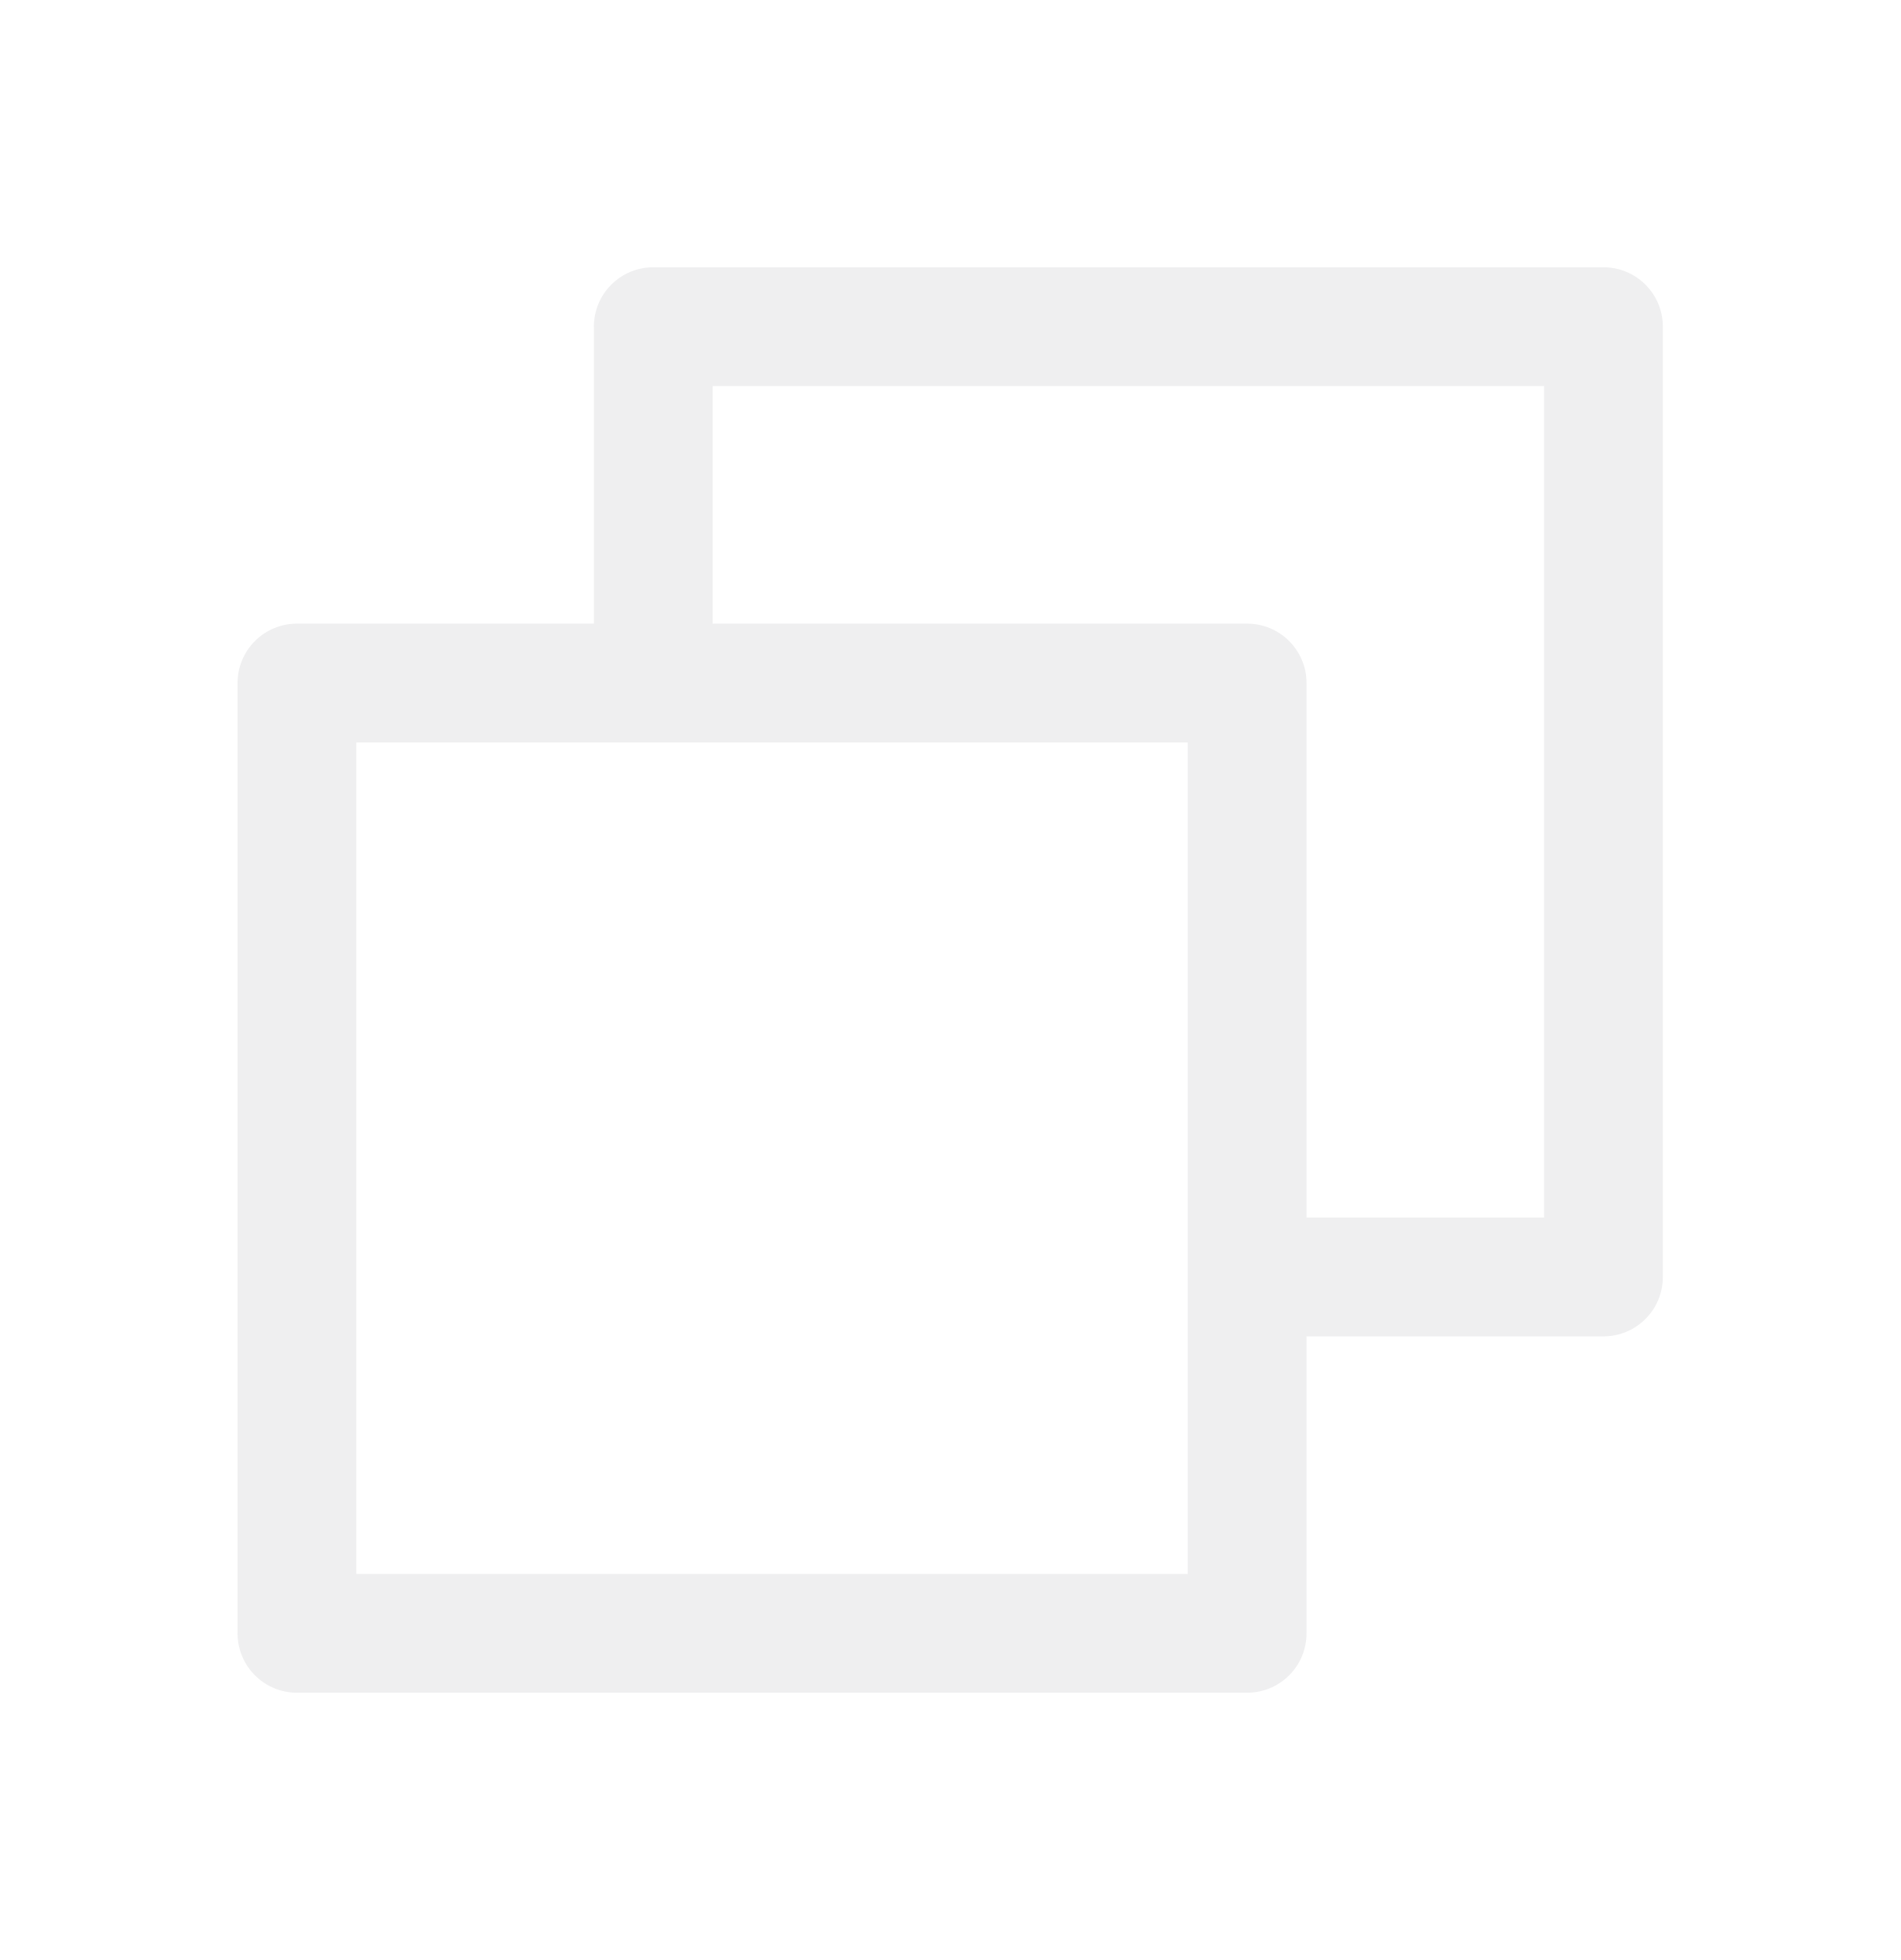
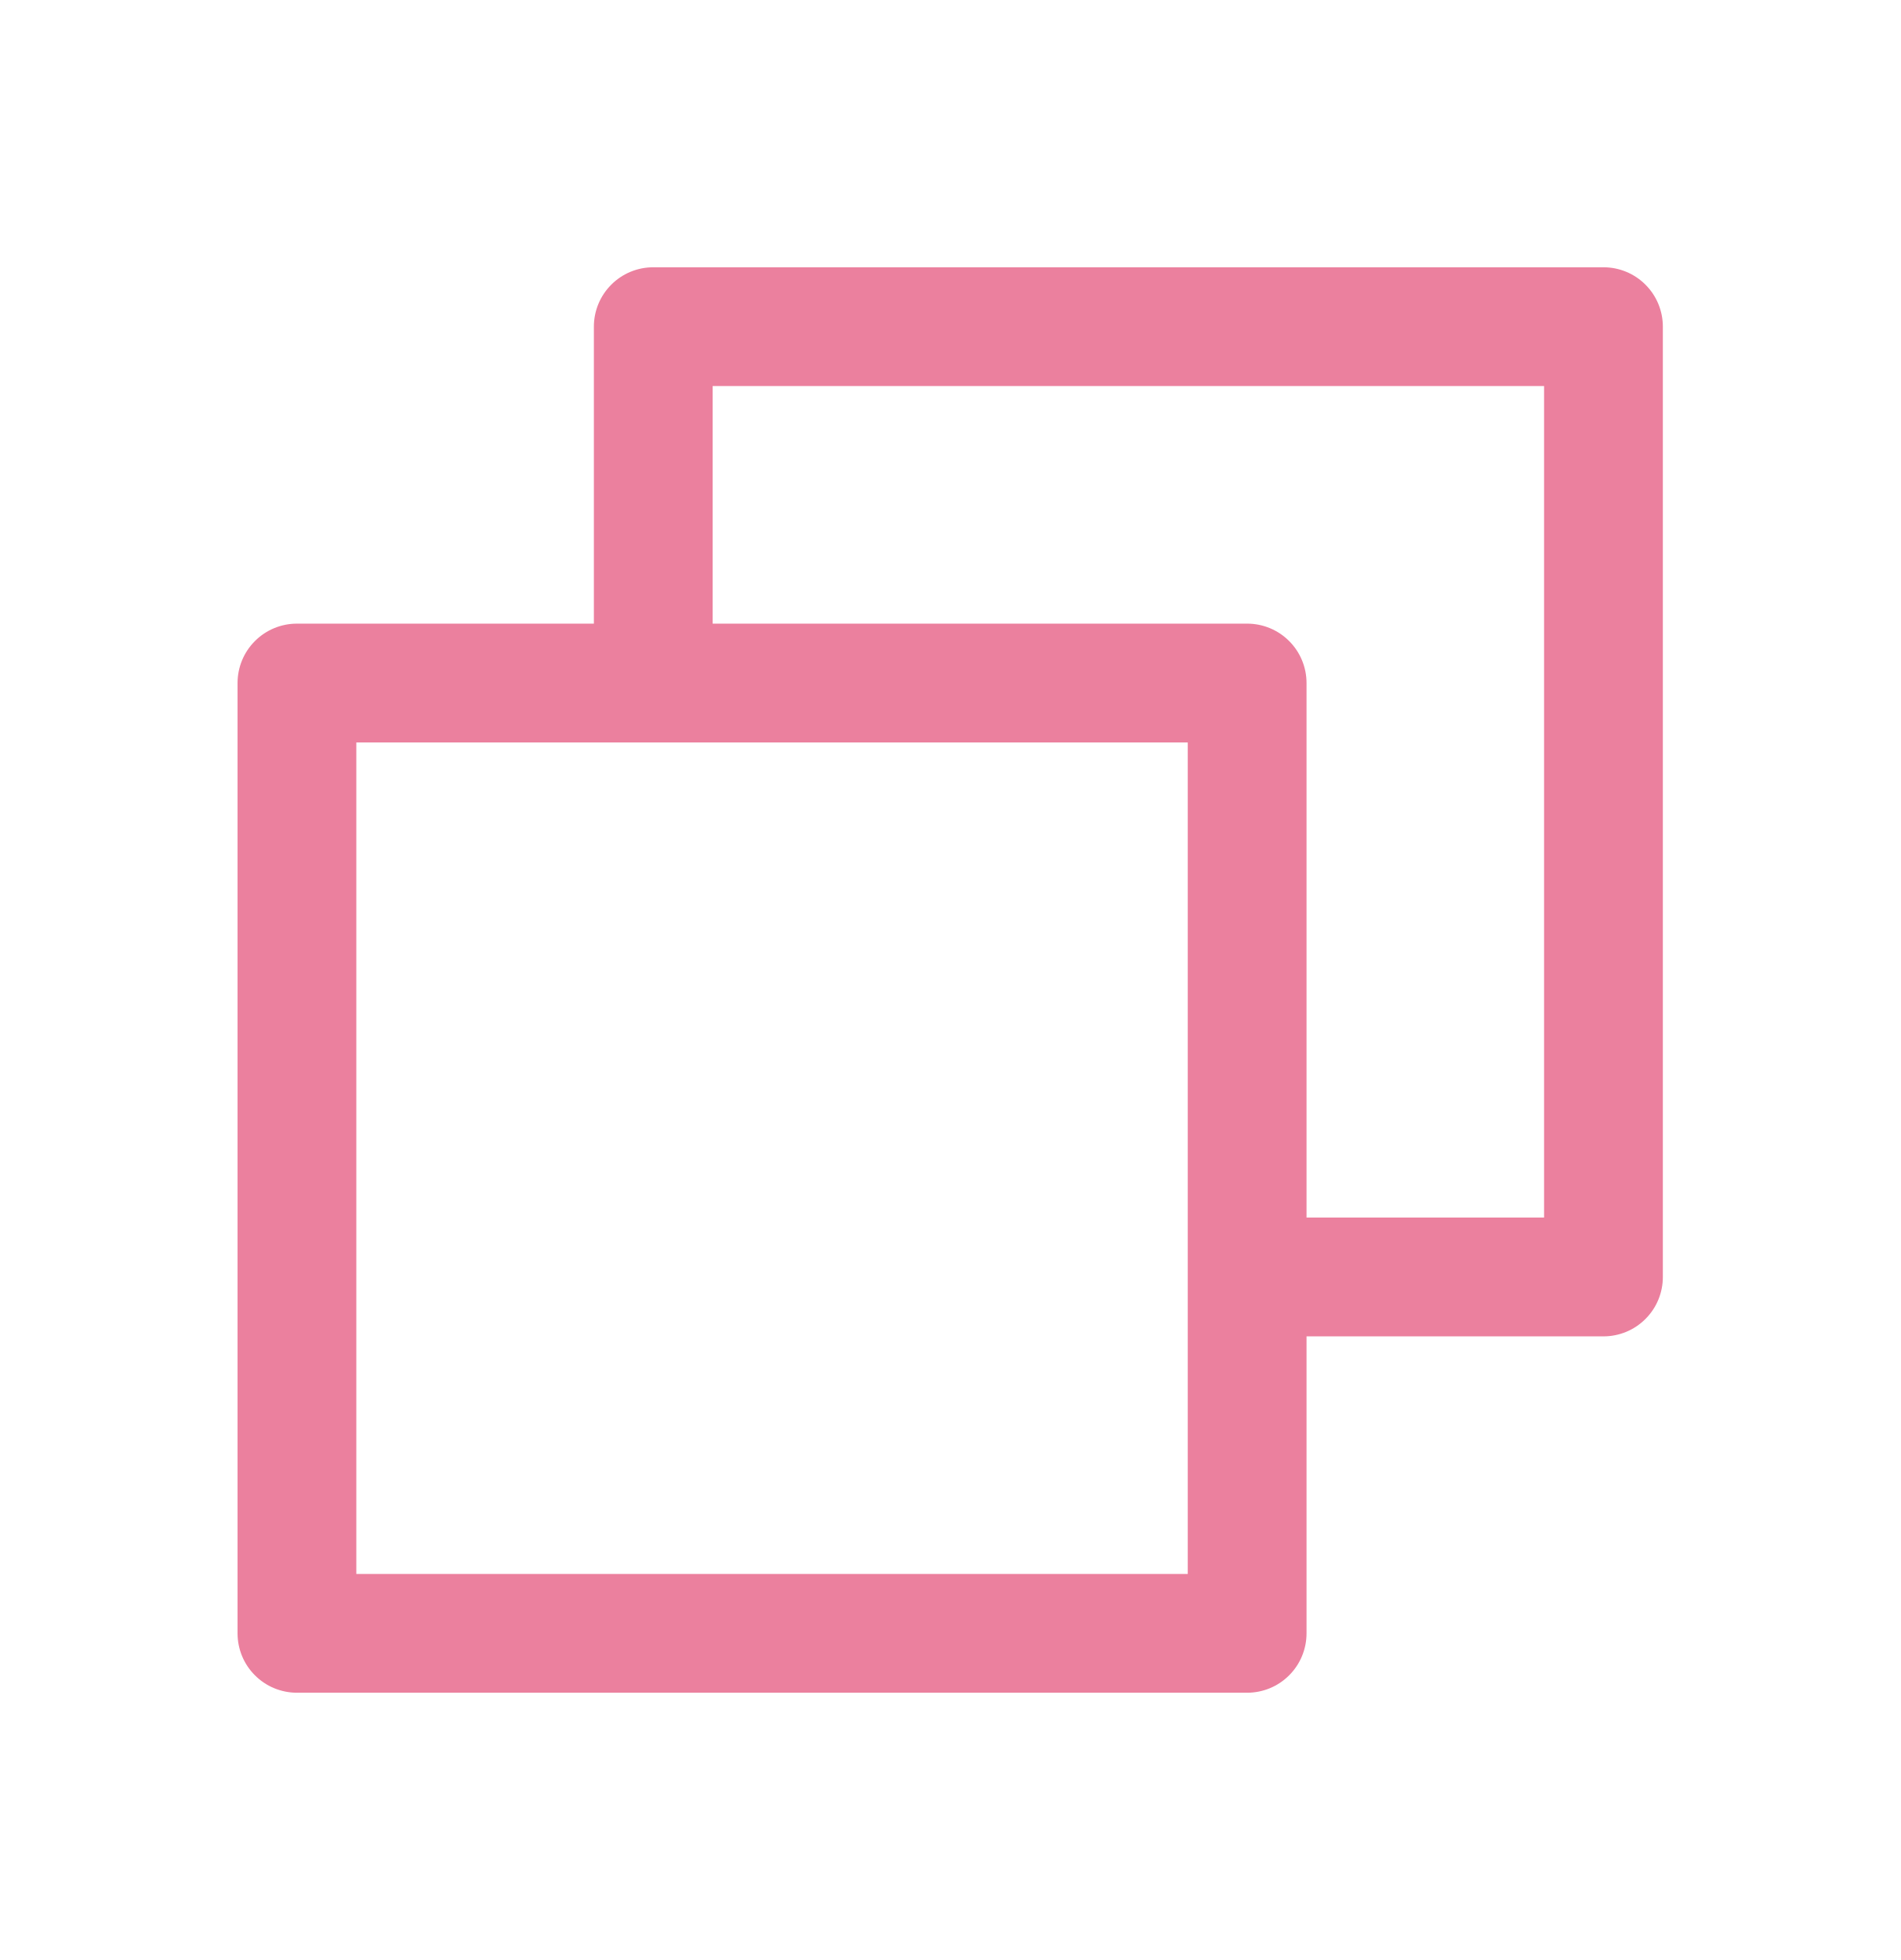
- <svg xmlns="http://www.w3.org/2000/svg" width="32" height="33" viewBox="0 0 32 33" fill="none">
-   <path d="M27 4.5H11C10.735 4.5 10.48 4.605 10.293 4.793C10.105 4.98 10 5.235 10 5.5V10.5H5C4.735 10.5 4.48 10.605 4.293 10.793C4.105 10.98 4 11.235 4 11.5V27.5C4 27.765 4.105 28.02 4.293 28.207C4.48 28.395 4.735 28.5 5 28.5H21C21.265 28.5 21.52 28.395 21.707 28.207C21.895 28.02 22 27.765 22 27.5V22.5H27C27.265 22.5 27.52 22.395 27.707 22.207C27.895 22.02 28 21.765 28 21.5V5.5C28 5.235 27.895 4.98 27.707 4.793C27.52 4.605 27.265 4.5 27 4.5ZM20 26.5H6V12.5H20V26.5ZM26 20.5H22V11.5C22 11.235 21.895 10.98 21.707 10.793C21.52 10.605 21.265 10.5 21 10.5H12V6.5H26V20.5Z" fill="#E4E4E6" fill-opacity="0.6" />
+ <svg xmlns="http://www.w3.org/2000/svg" width="32" height="33" viewBox="0 0 32 33" fill="#000">
+   <path d="M27 4.5H11C10.735 4.5 10.48 4.605 10.293 4.793C10.105 4.98 10 5.235 10 5.5V10.5H5C4.735 10.5 4.48 10.605 4.293 10.793C4.105 10.98 4 11.235 4 11.5V27.5C4 27.765 4.105 28.02 4.293 28.207C4.48 28.395 4.735 28.5 5 28.5H21C21.265 28.5 21.52 28.395 21.707 28.207C21.895 28.02 22 27.765 22 27.5V22.5H27C27.265 22.5 27.52 22.395 27.707 22.207C27.895 22.02 28 21.765 28 21.5V5.5C28 5.235 27.895 4.98 27.707 4.793C27.52 4.605 27.265 4.5 27 4.5ZM20 26.5H6V12.5H20V26.5ZM26 20.5H22V11.5C22 11.235 21.895 10.98 21.707 10.793C21.52 10.605 21.265 10.5 21 10.5H12V6.5H26V20.5Z" fill="#dd2c5e" fill-opacity="0.6" />
</svg>
